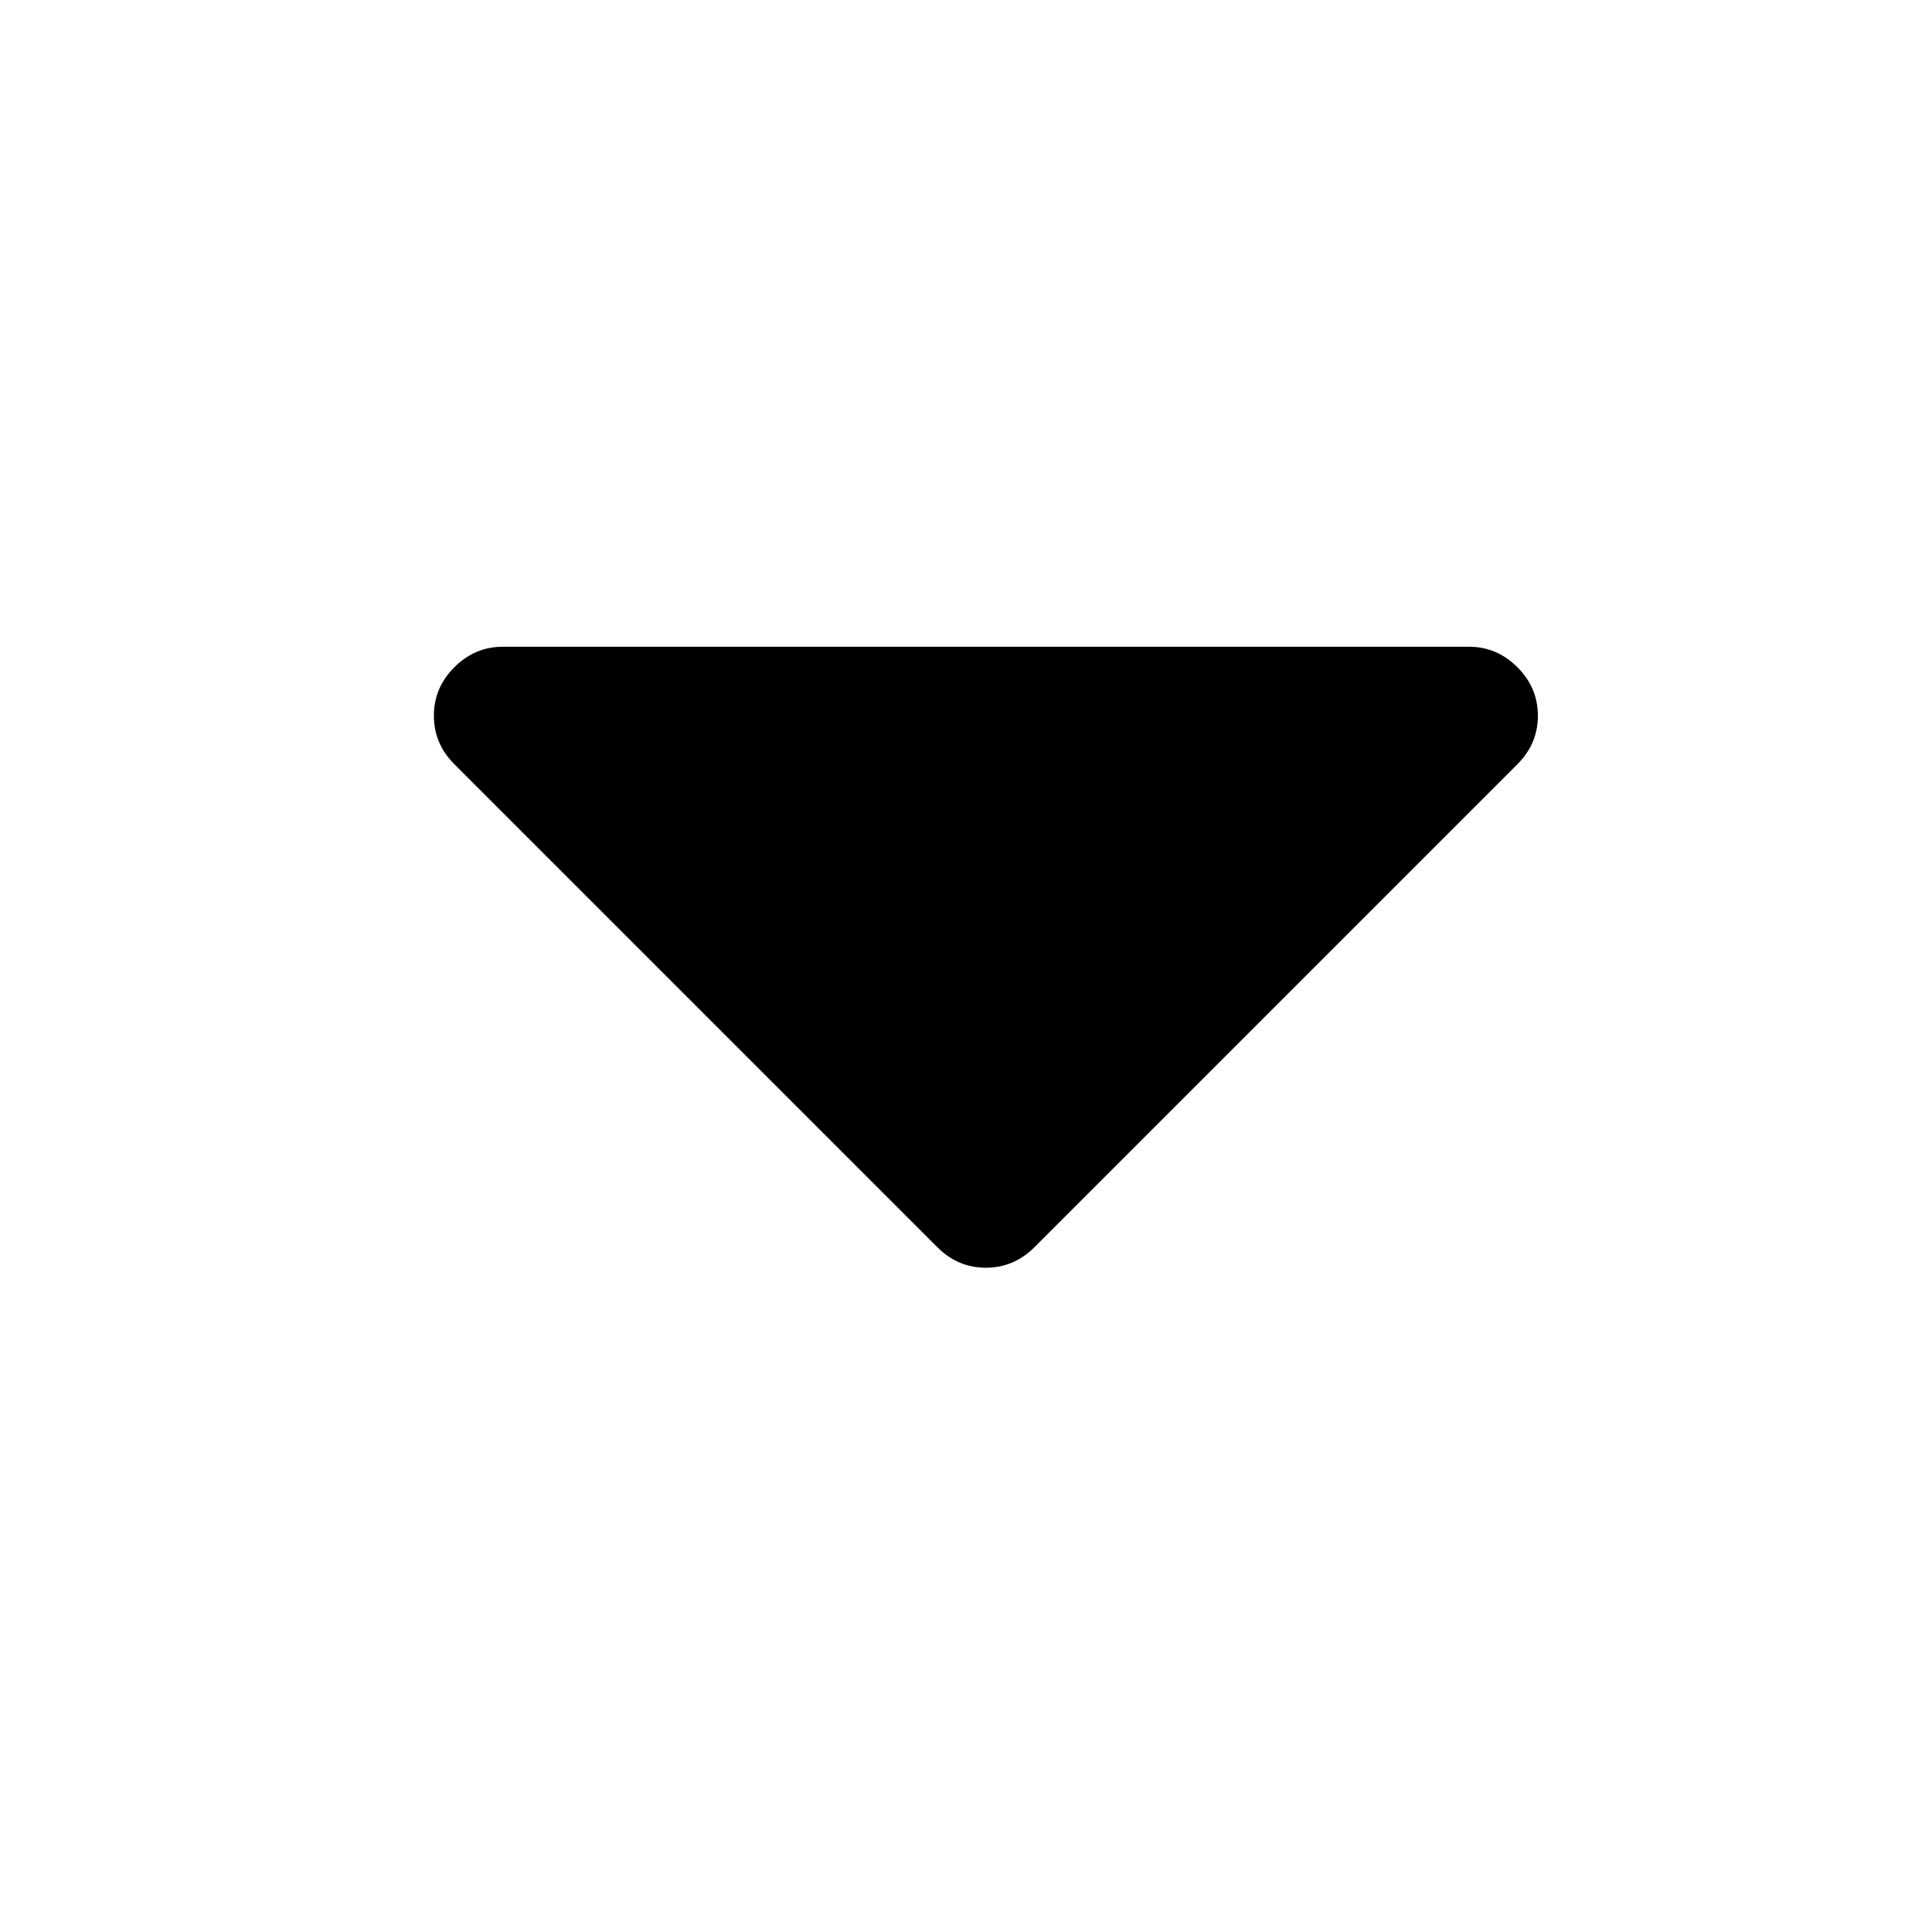
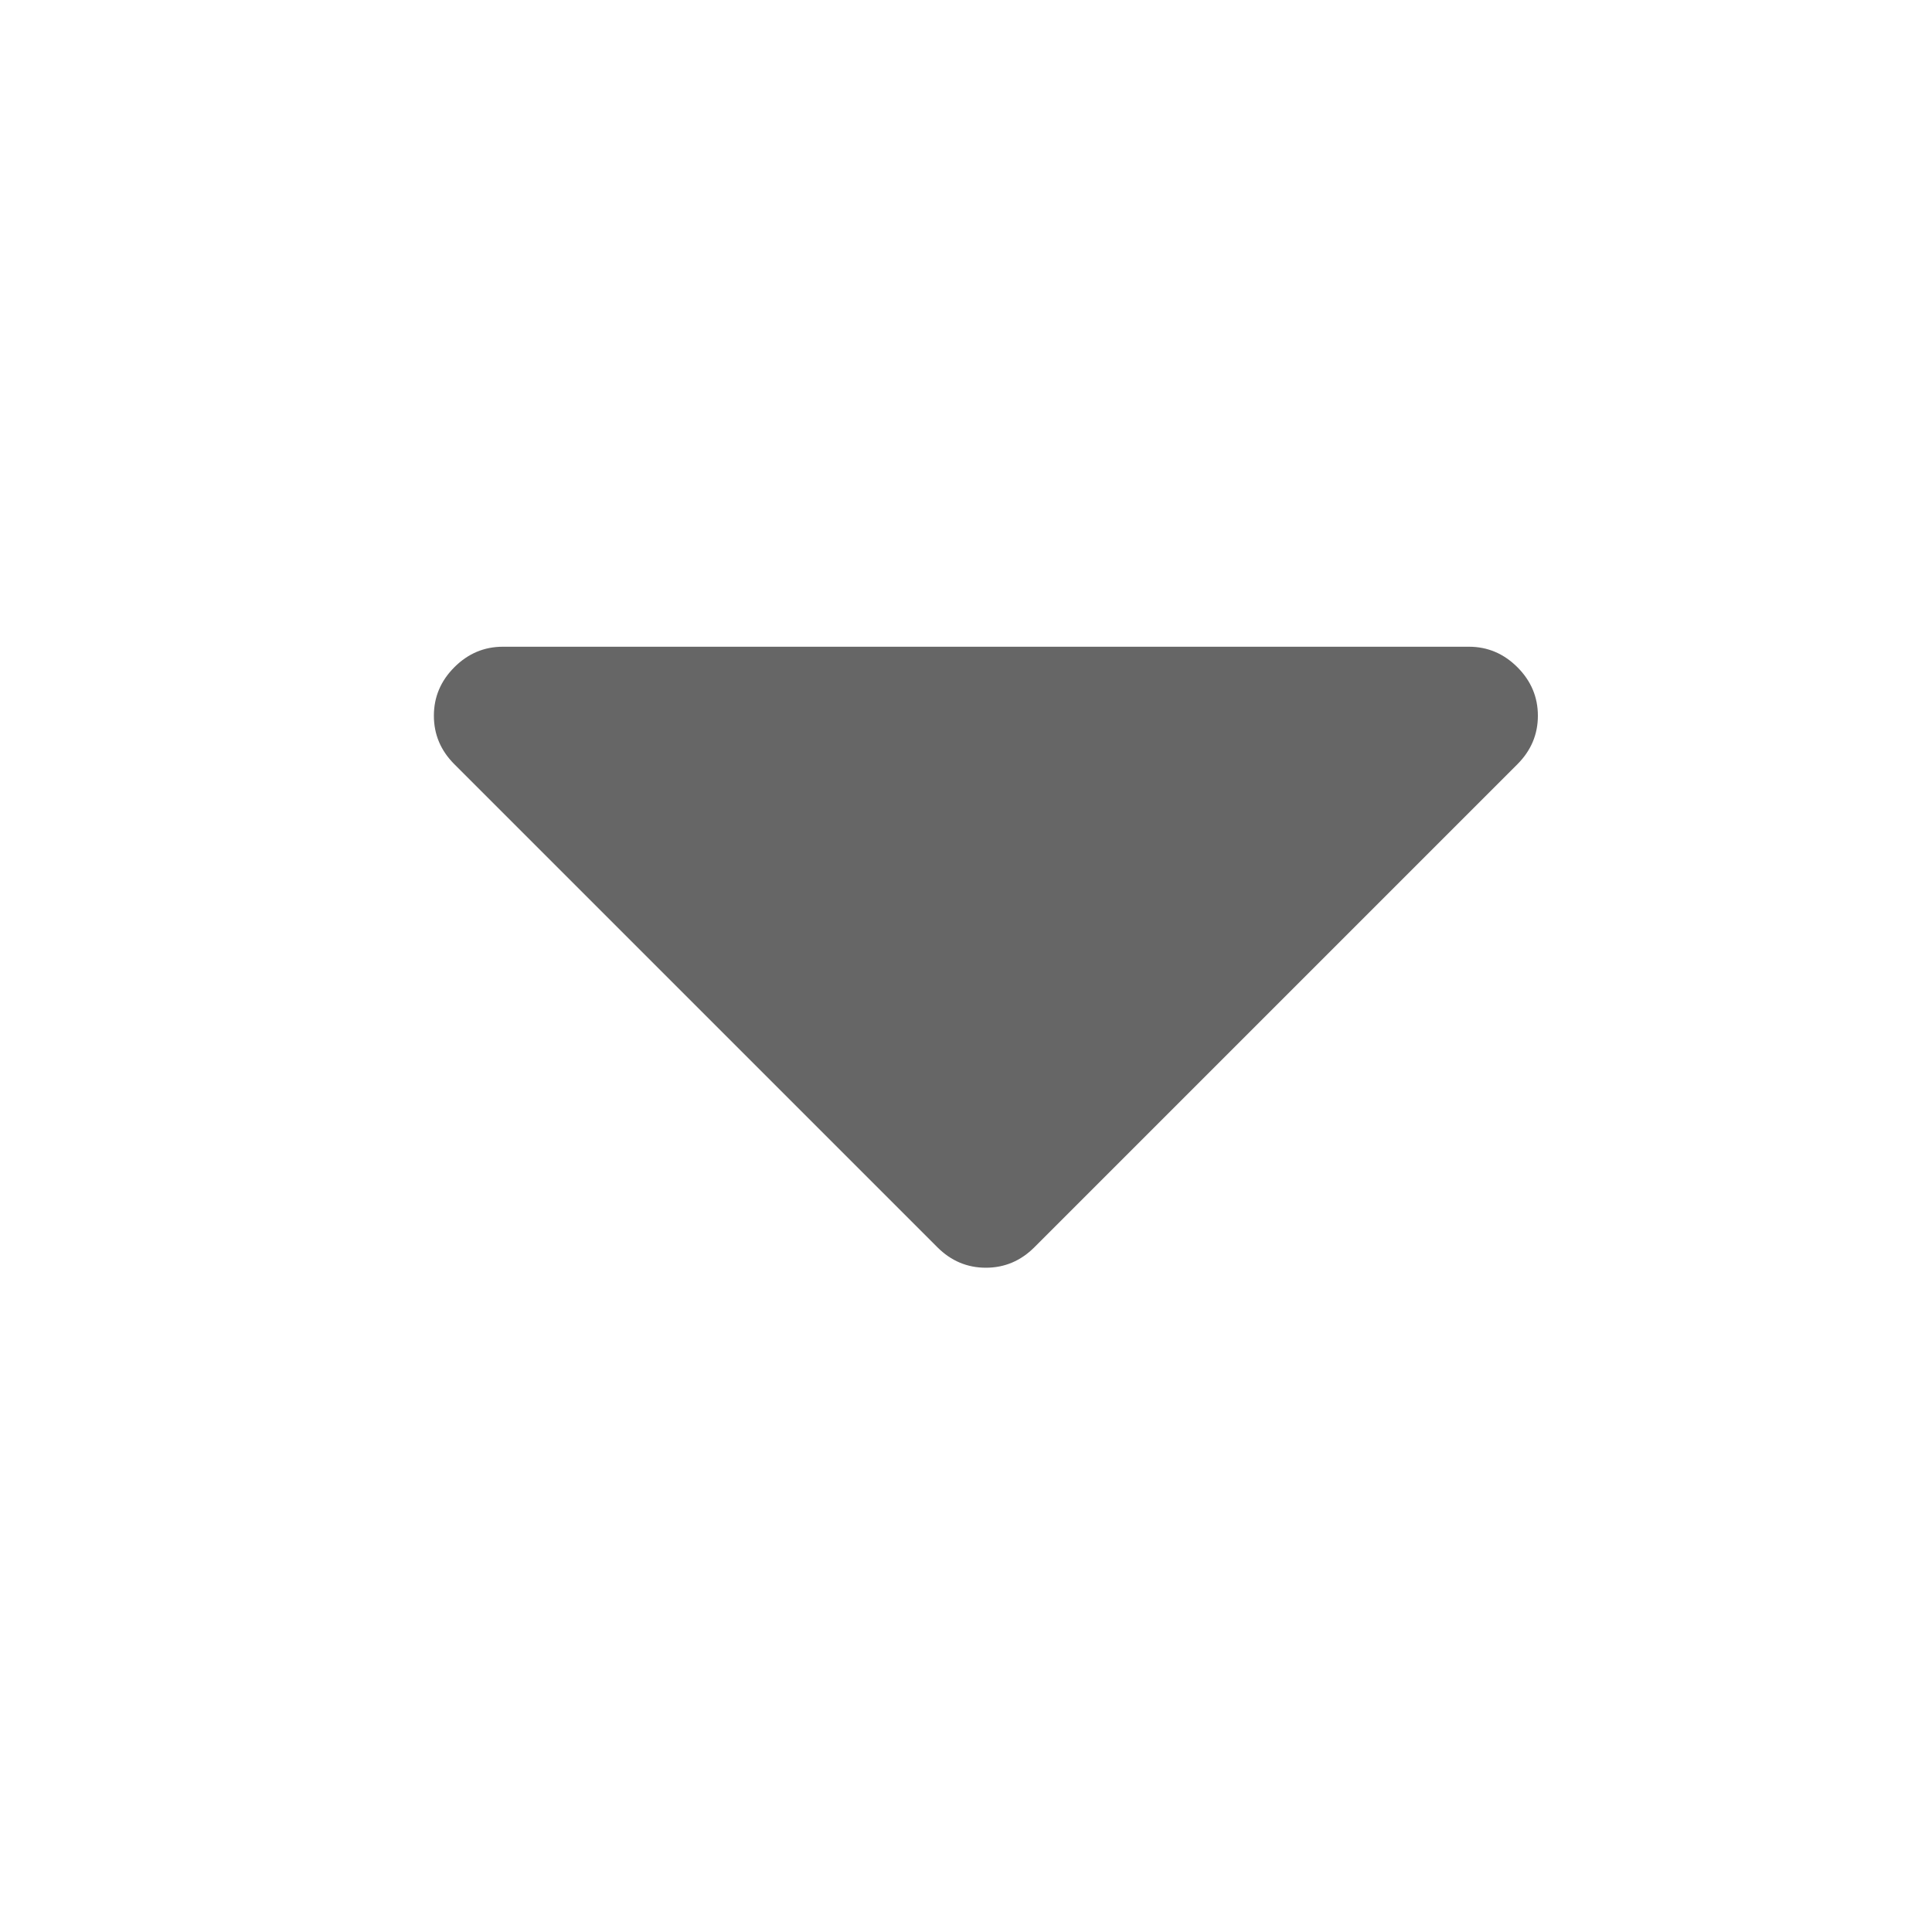
<svg xmlns="http://www.w3.org/2000/svg" viewBox="0 -256 1792 1792" id="svg2989" version="1.1" width="100%" height="100%">
  <defs id="defs2997" />
-   <g transform="matrix(1,0,0,-1,402.4407,1239.864)" id="g2991" style="fill:#000000;fill-opacity:1">
-     <path d="m 1024,832 q 0,-26 -19,-45 L 557,339 q -19,-19 -45,-19 -26,0 -45,19 L 19,787 q -19,19 -19,45 0,26 19,45 19,19 45,19 h 896 q 26,0 45,-19 19,-19 19,-45 z" id="path2993" style="fill:#000000;fill-opacity:1" />
+   <g transform="matrix(1,0,0,-1,402.4407,1239.864)" id="g2991" style="fill:#000000;fill-opacity:0.6">
+     <path d="m 1024,832 q 0,-26 -19,-45 L 557,339 q -19,-19 -45,-19 -26,0 -45,19 L 19,787 q -19,19 -19,45 0,26 19,45 19,19 45,19 h 896 q 26,0 45,-19 19,-19 19,-45 z" id="path2993" style="fill:#000000;fill-opacity:0.6" />
  </g>
</svg>
